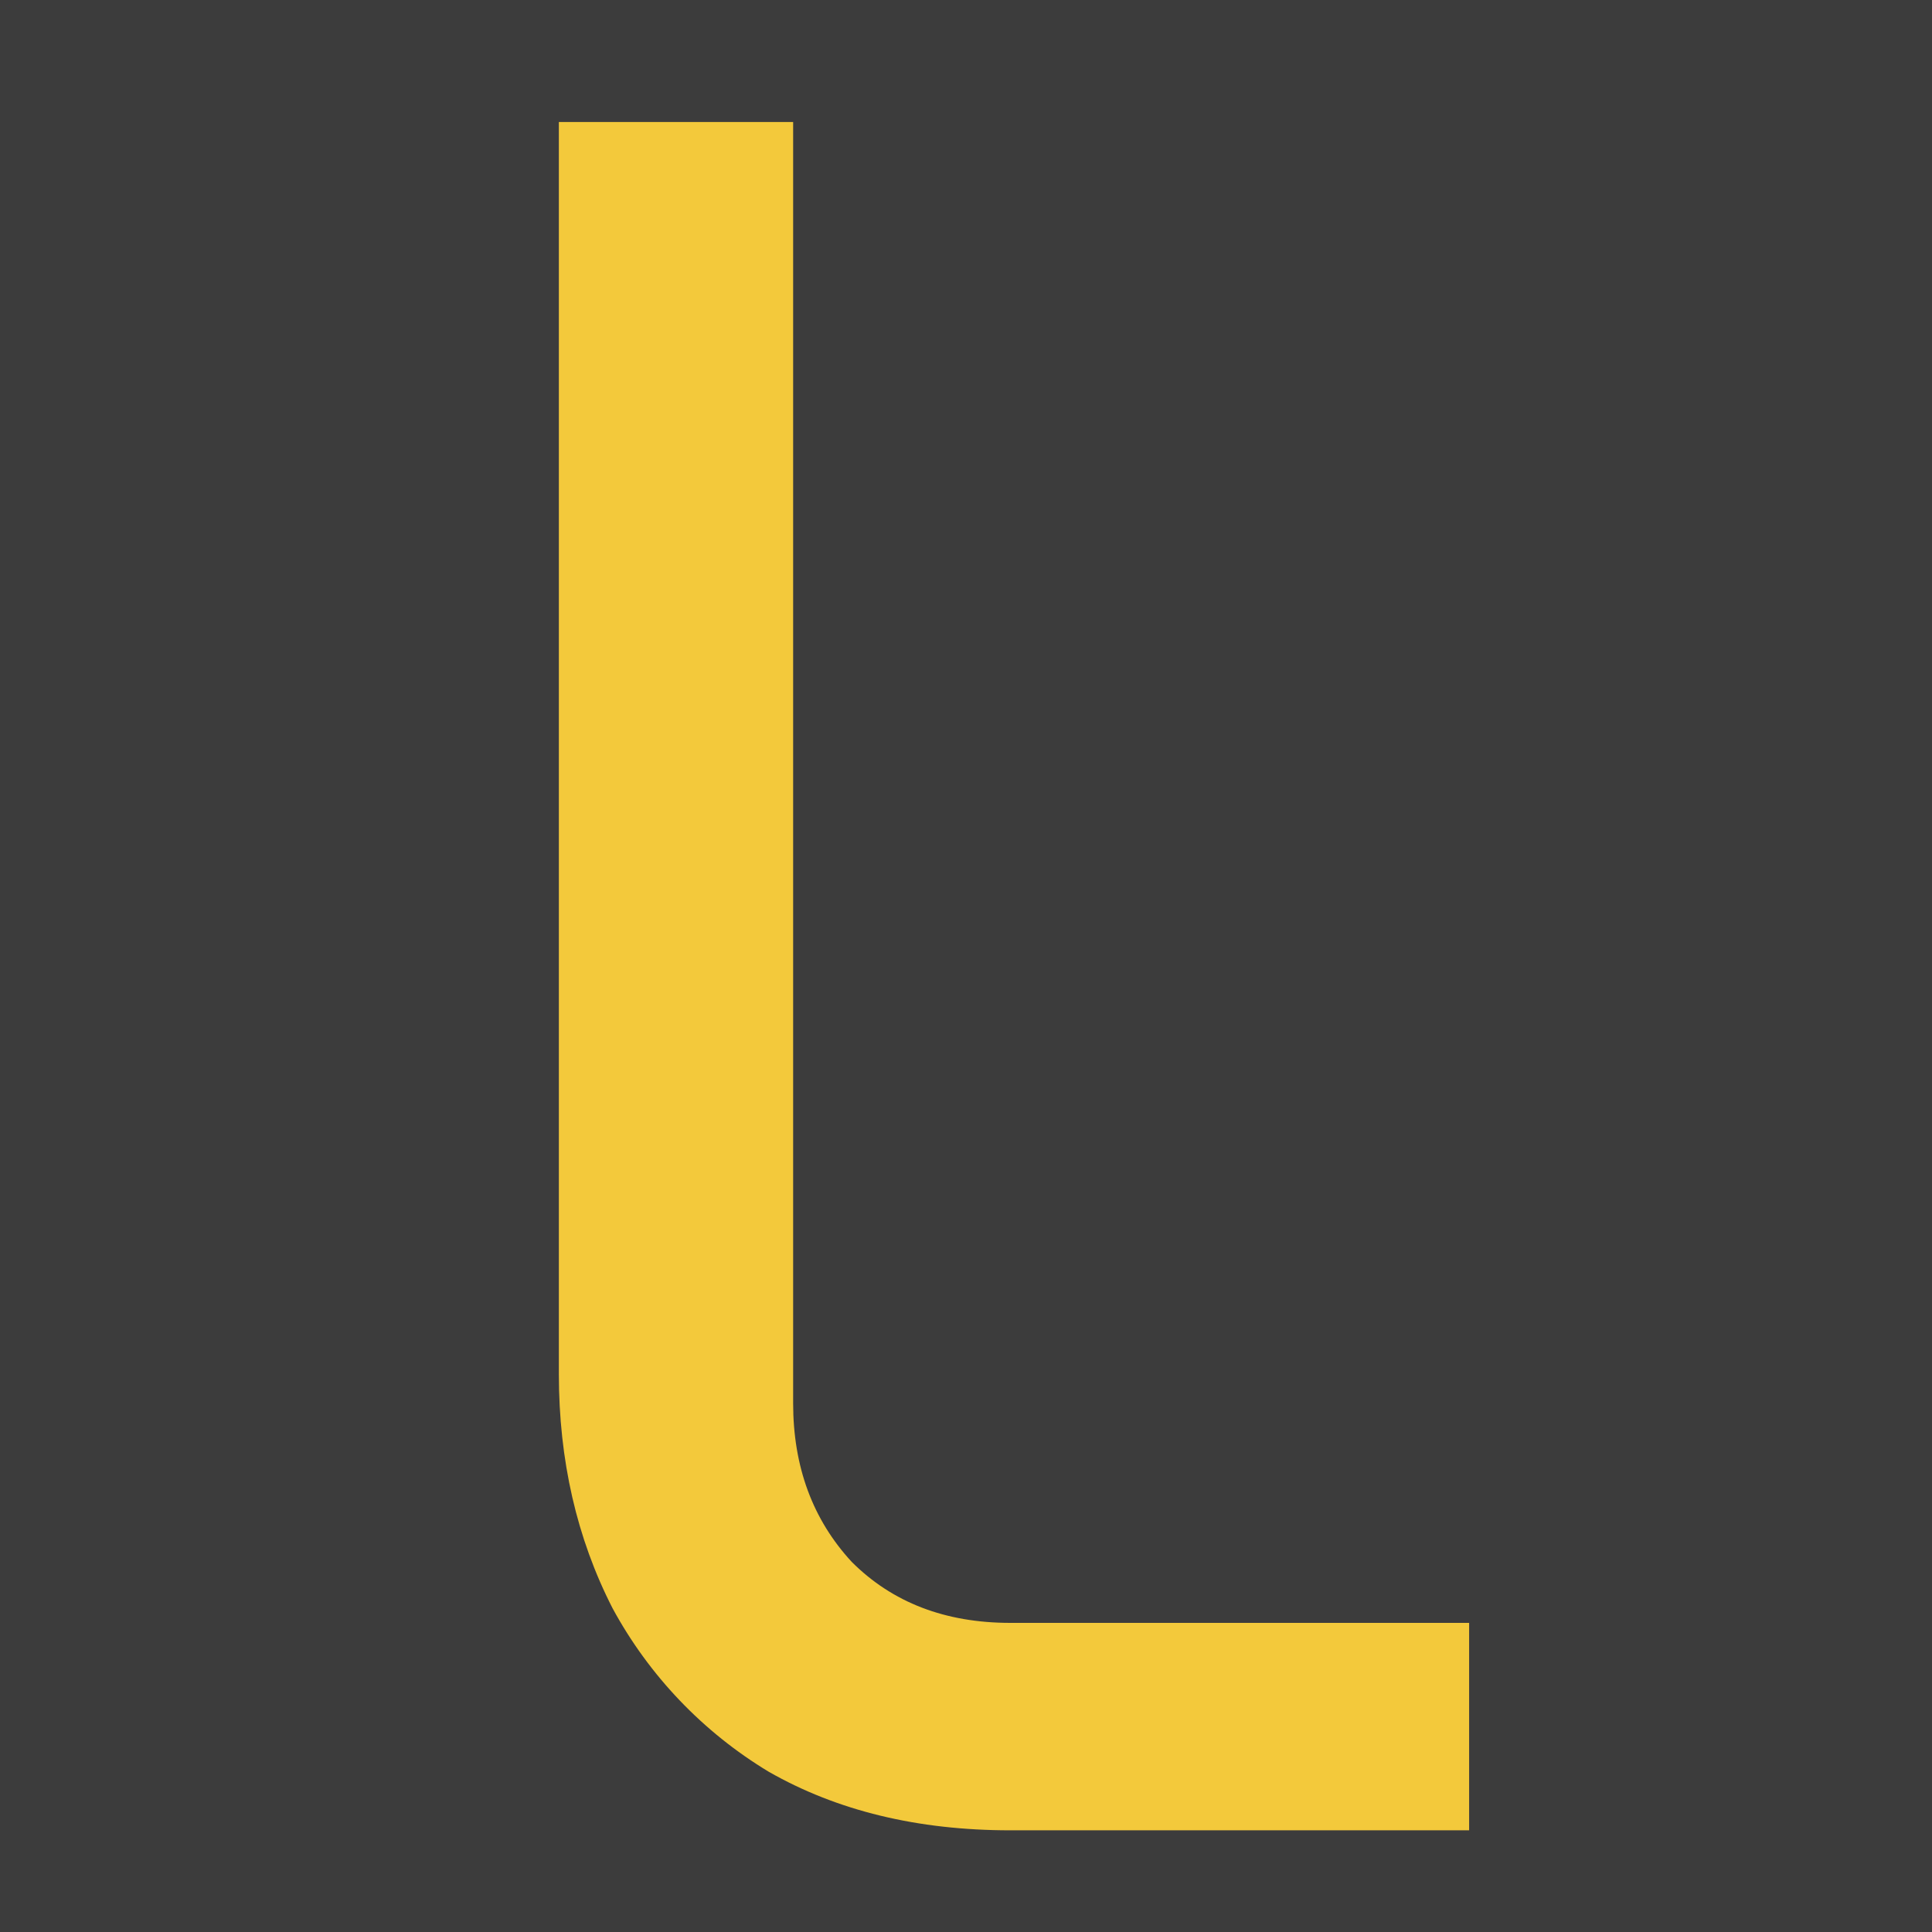
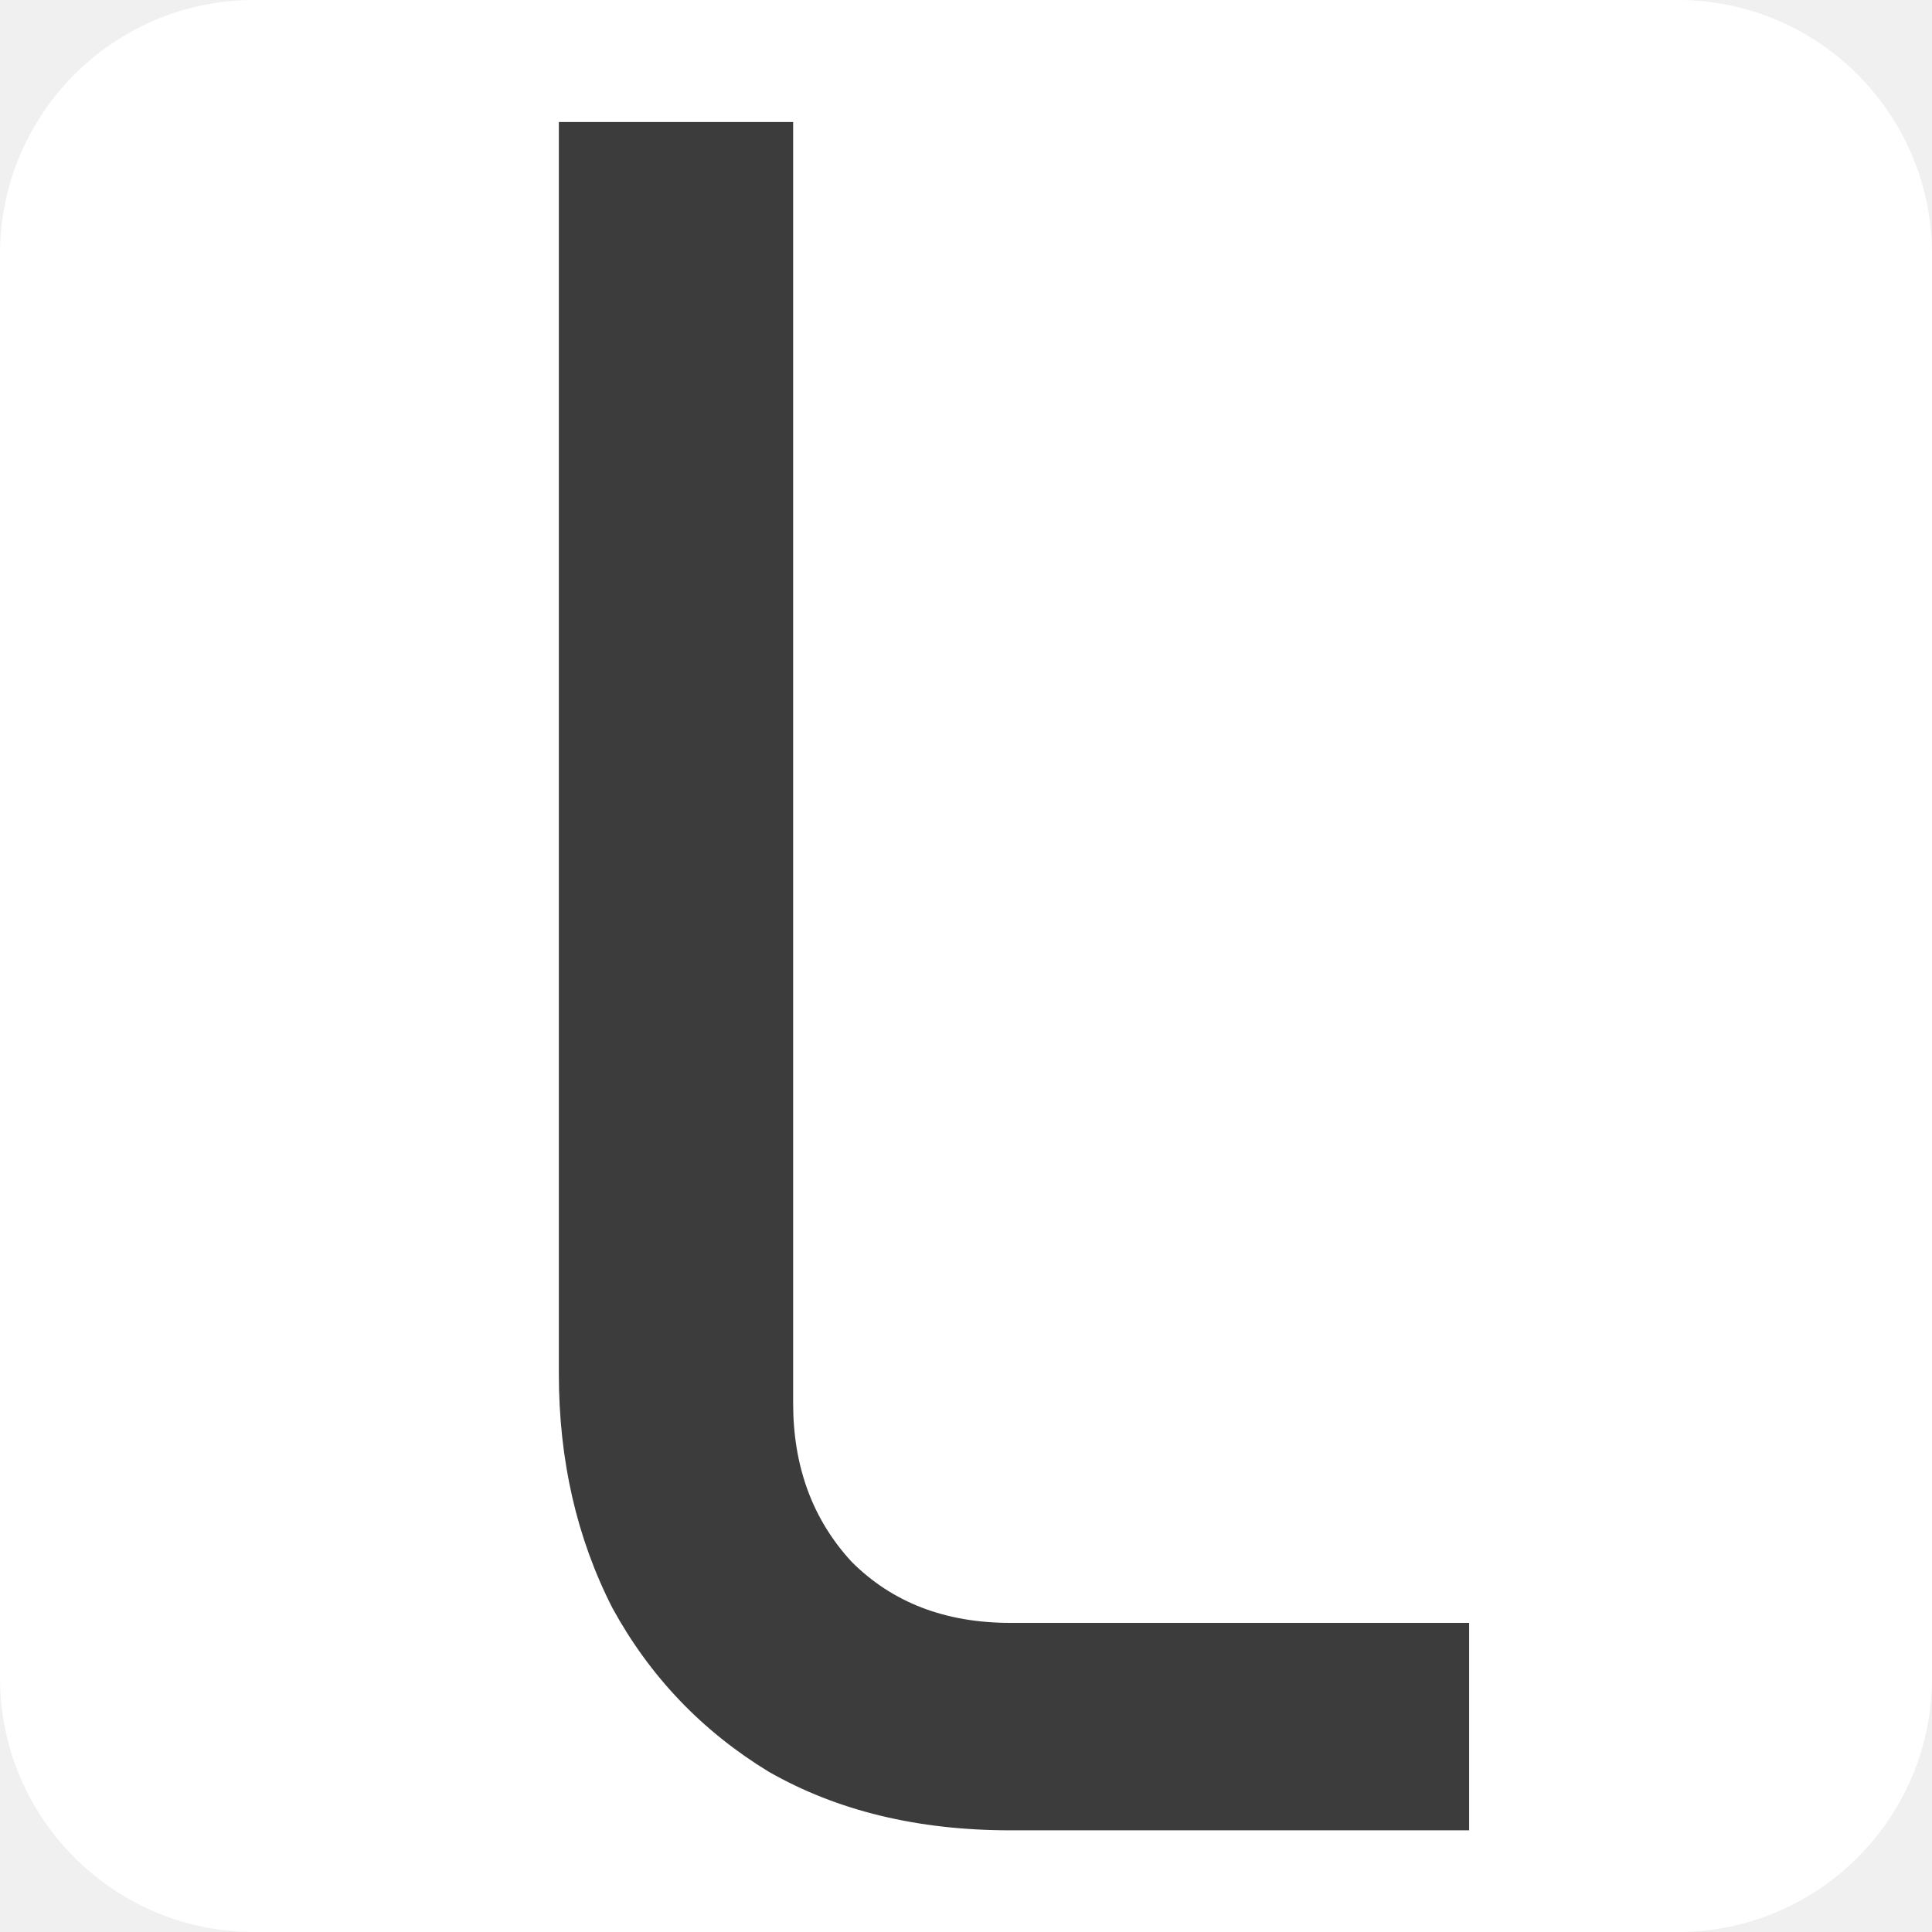
- <svg xmlns="http://www.w3.org/2000/svg" width="38" height="38" fill="none">
-   <path fill="#3c3c3c" d="M0 0h38v38H0z" />
-   <path d="M19.872 36c-1.824 0-3.408-.384-4.752-1.152a8.47 8.47 0 0 1-3.072-3.216c-.704-1.376-1.056-2.912-1.056-4.608V2.4H15.6v25.2c0 1.248.384 2.288 1.152 3.12.8.8 1.84 1.2 3.12 1.2h9.024V36h-9.024z" fill="#f3c93b" />
+ <svg xmlns="http://www.w3.org/2000/svg" width="38" height="38" viewBox="0 0 38 38" fill="none">
+   <rect width="38" height="38" rx="5" fill="white" />
+   <path d="M19.872 36C18.048 36 16.464 35.616 15.12 34.848C13.808 34.048 12.784 32.976 12.048 31.632C11.344 30.256 10.992 28.72 10.992 27.024V2.4H15.6V27.6C15.6 28.848 15.984 29.888 16.752 30.72C17.552 31.52 18.592 31.92 19.872 31.92H28.896V36H19.872Z" fill="#3C3C3C" />
</svg>
